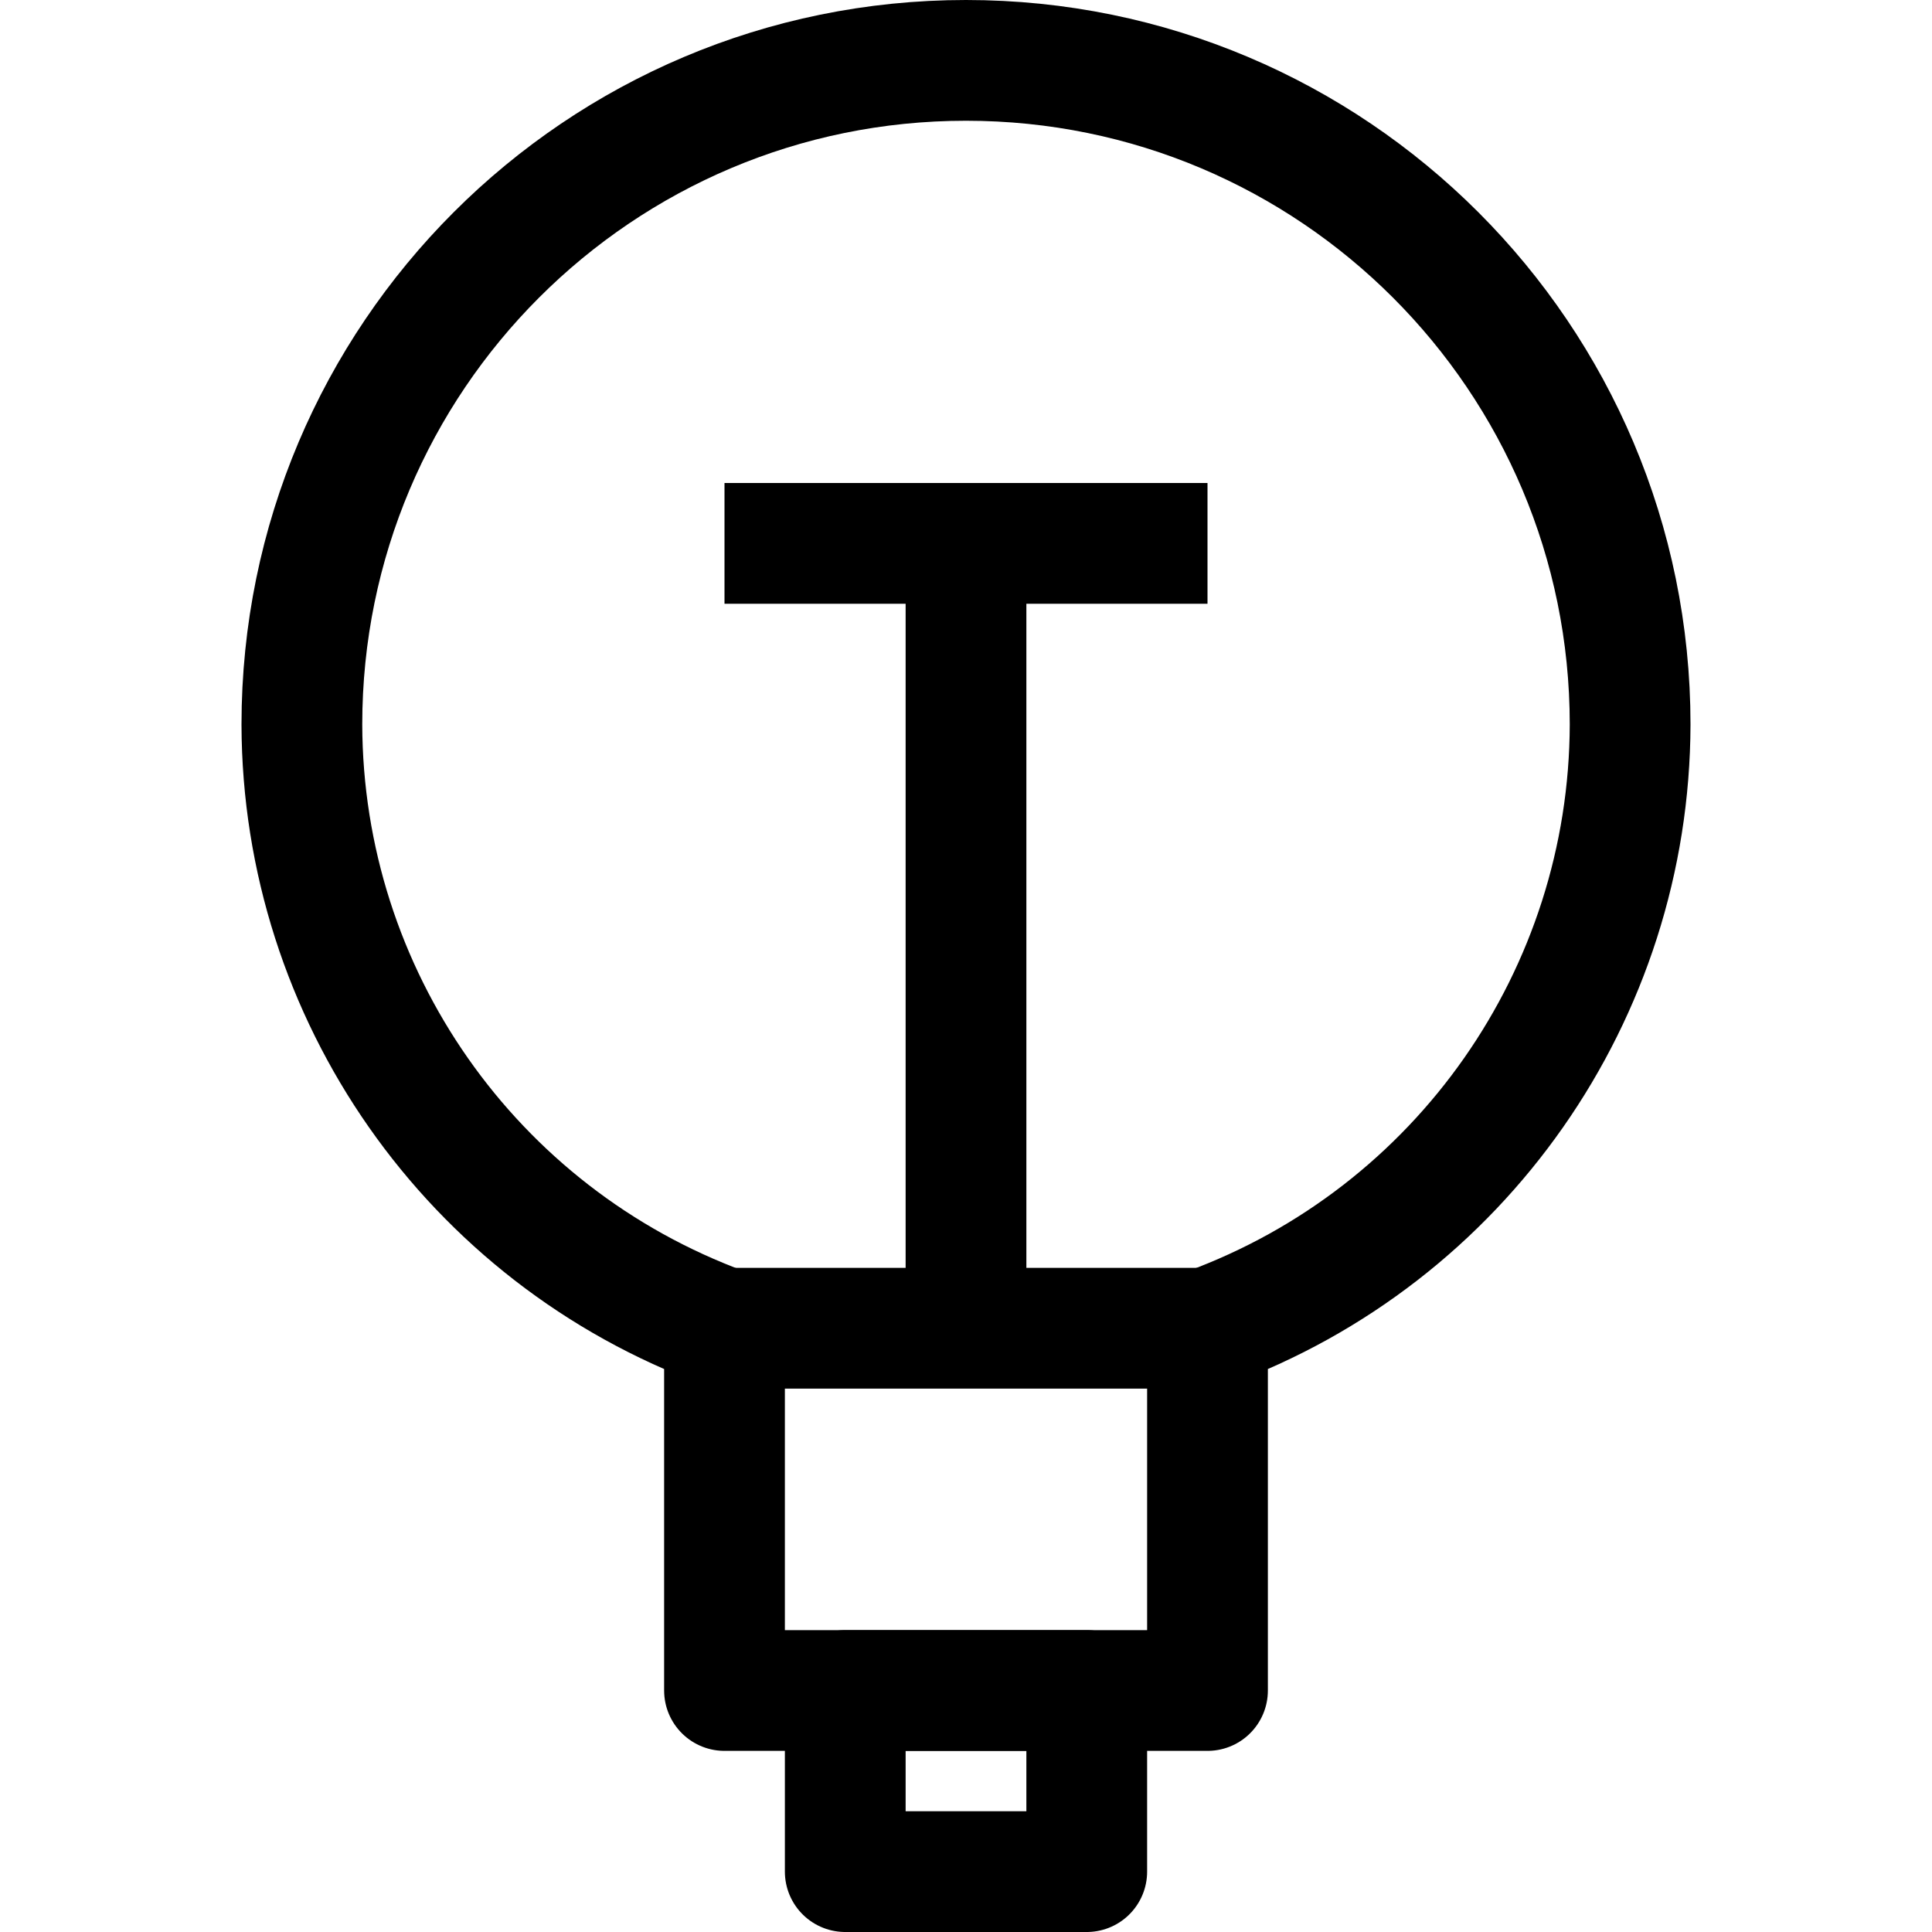
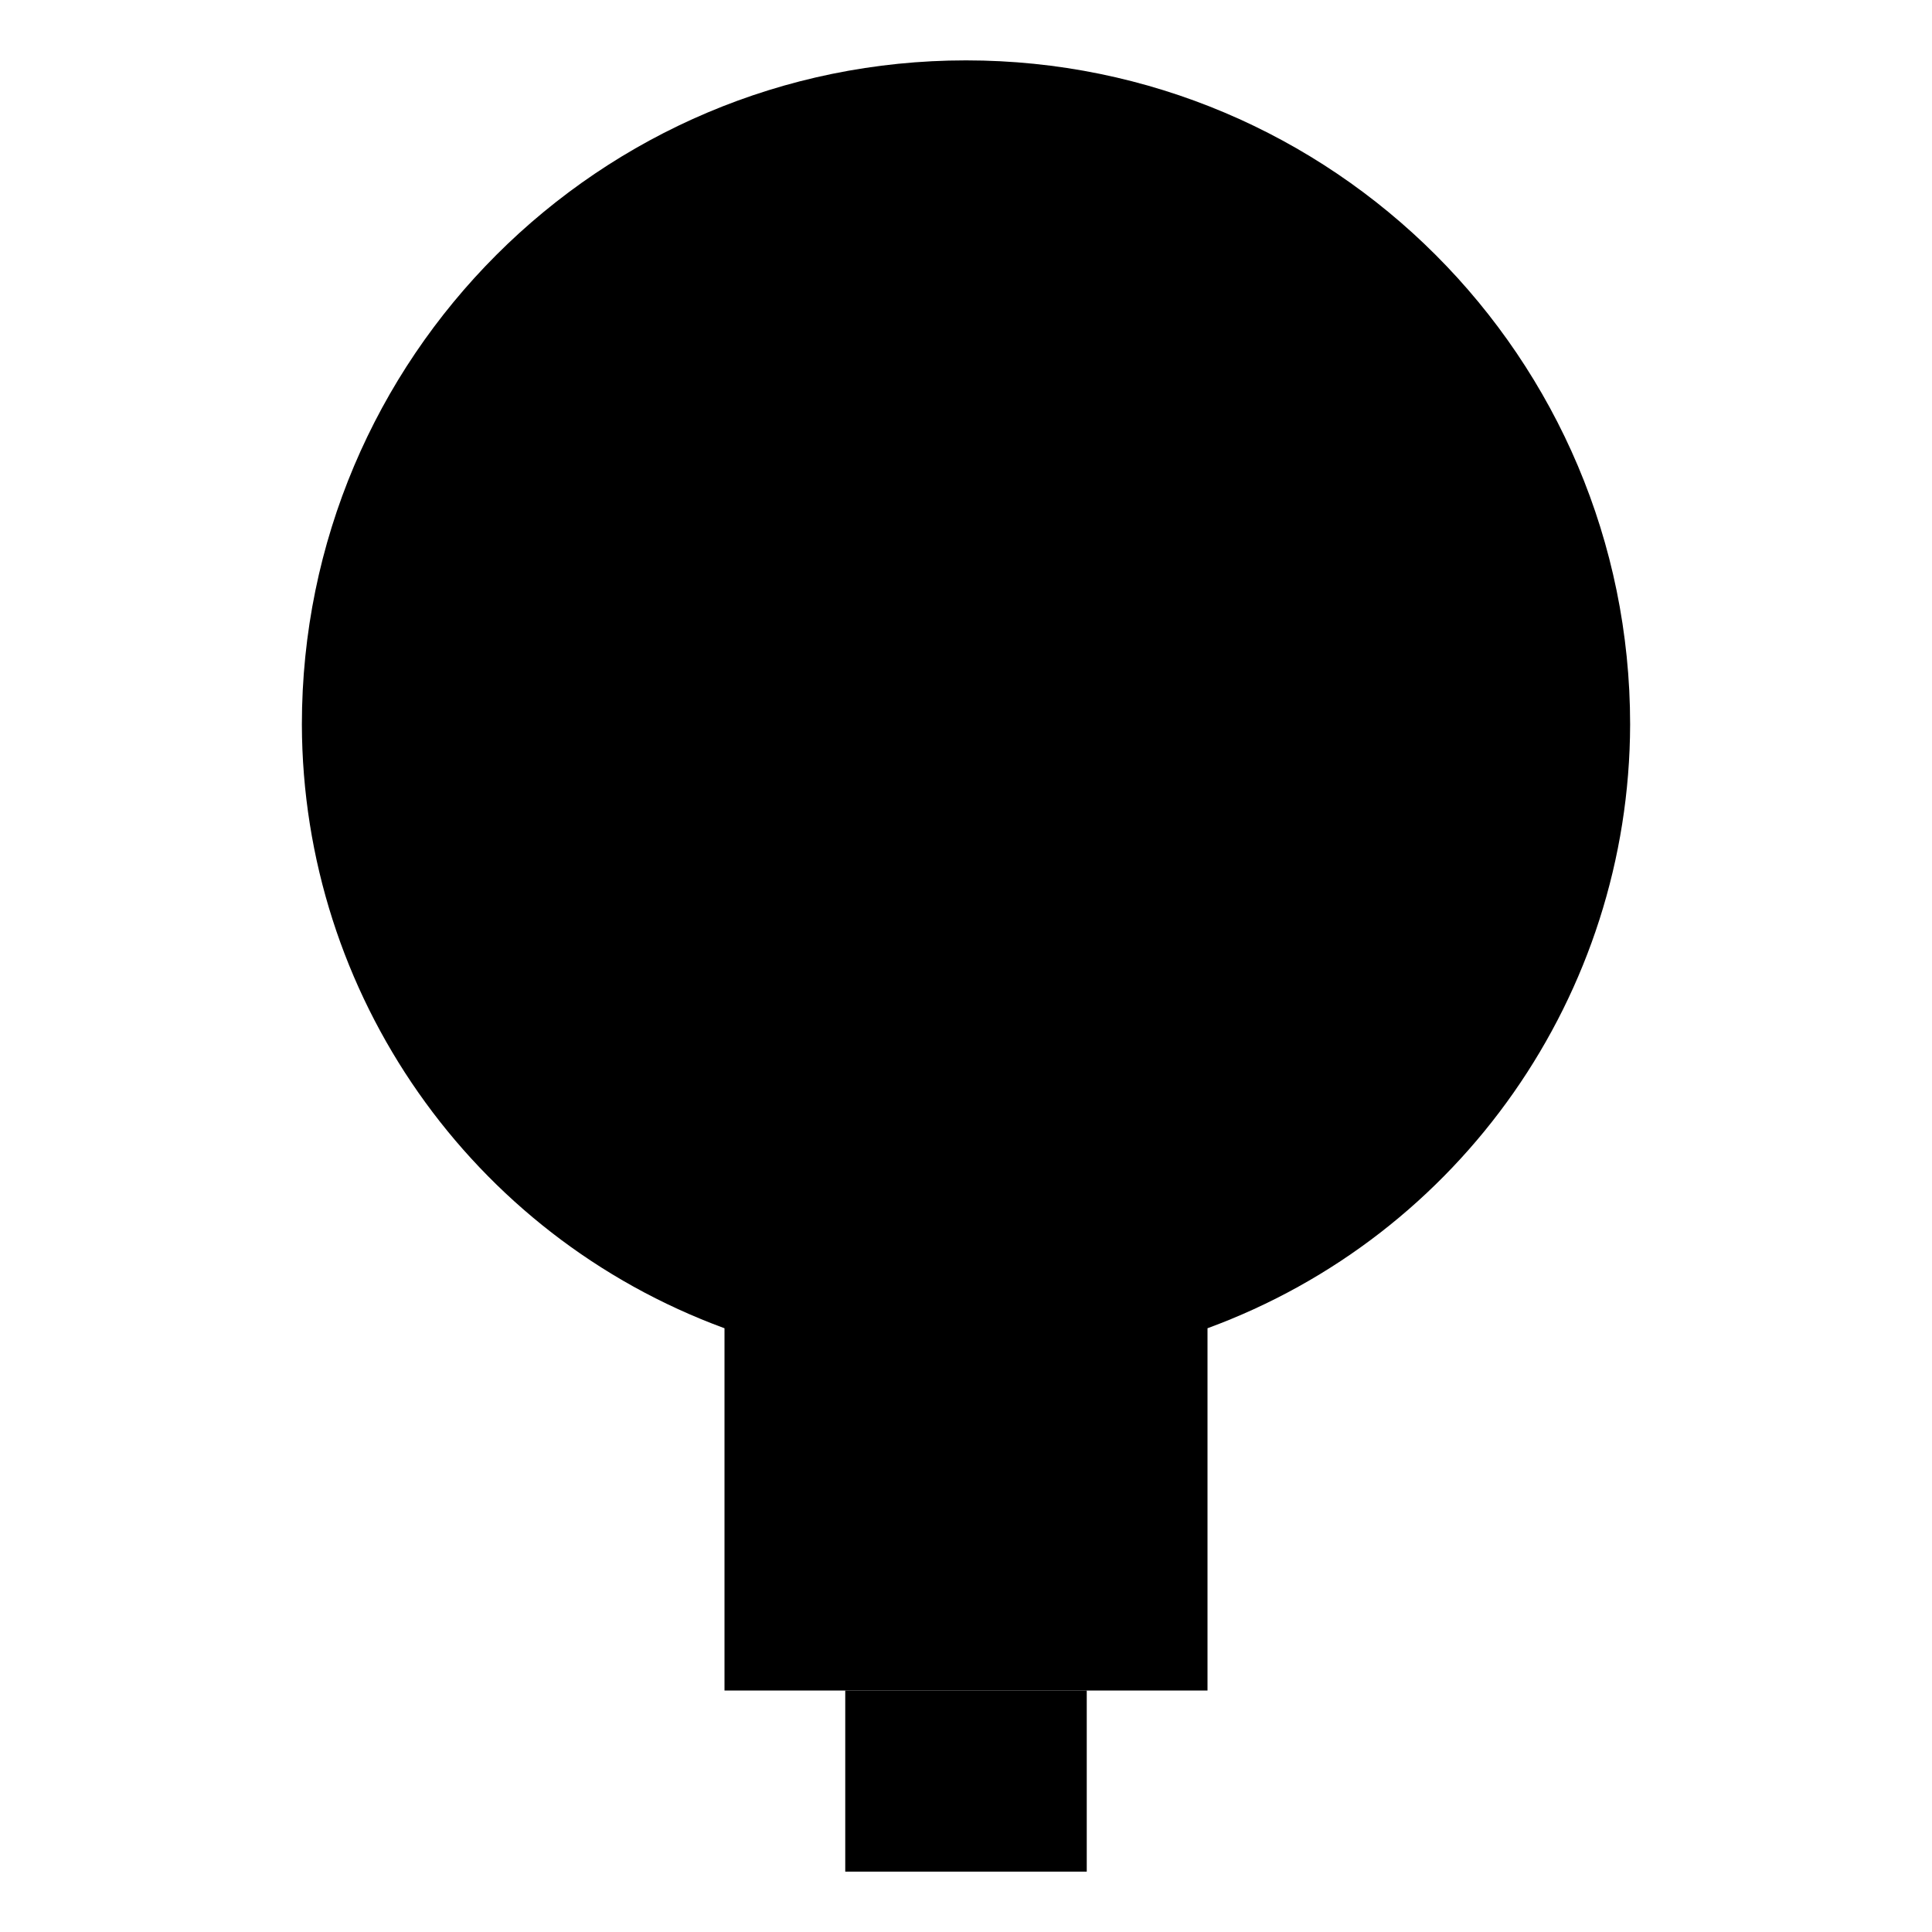
<svg xmlns="http://www.w3.org/2000/svg" viewBox="0 0 32 32">
-   <defs>
-     <style>.cls-1{fill:none;stroke:#000;stroke-linejoin:round;stroke-width:2px;}</style>
-   </defs>
+   <defs />
  <g data-name="499-Idea" id="_499-Idea">
    <path class="cls-1" d="M27,12A11,11,0,0,0,5,12a10.68,10.68,0,0,0,7,10v6h8V22A10.68,10.68,0,0,0,27,12Z" />
    <line class="cls-1" x1="12" x2="20" y1="22" y2="22" />
    <polyline class="cls-1" points="16 22 16 9 12 9" />
    <line class="cls-1" x1="16" x2="20" y1="9" y2="9" />
    <rect class="cls-1" height="3" width="4" x="14" y="28" />
  </g>
</svg>
